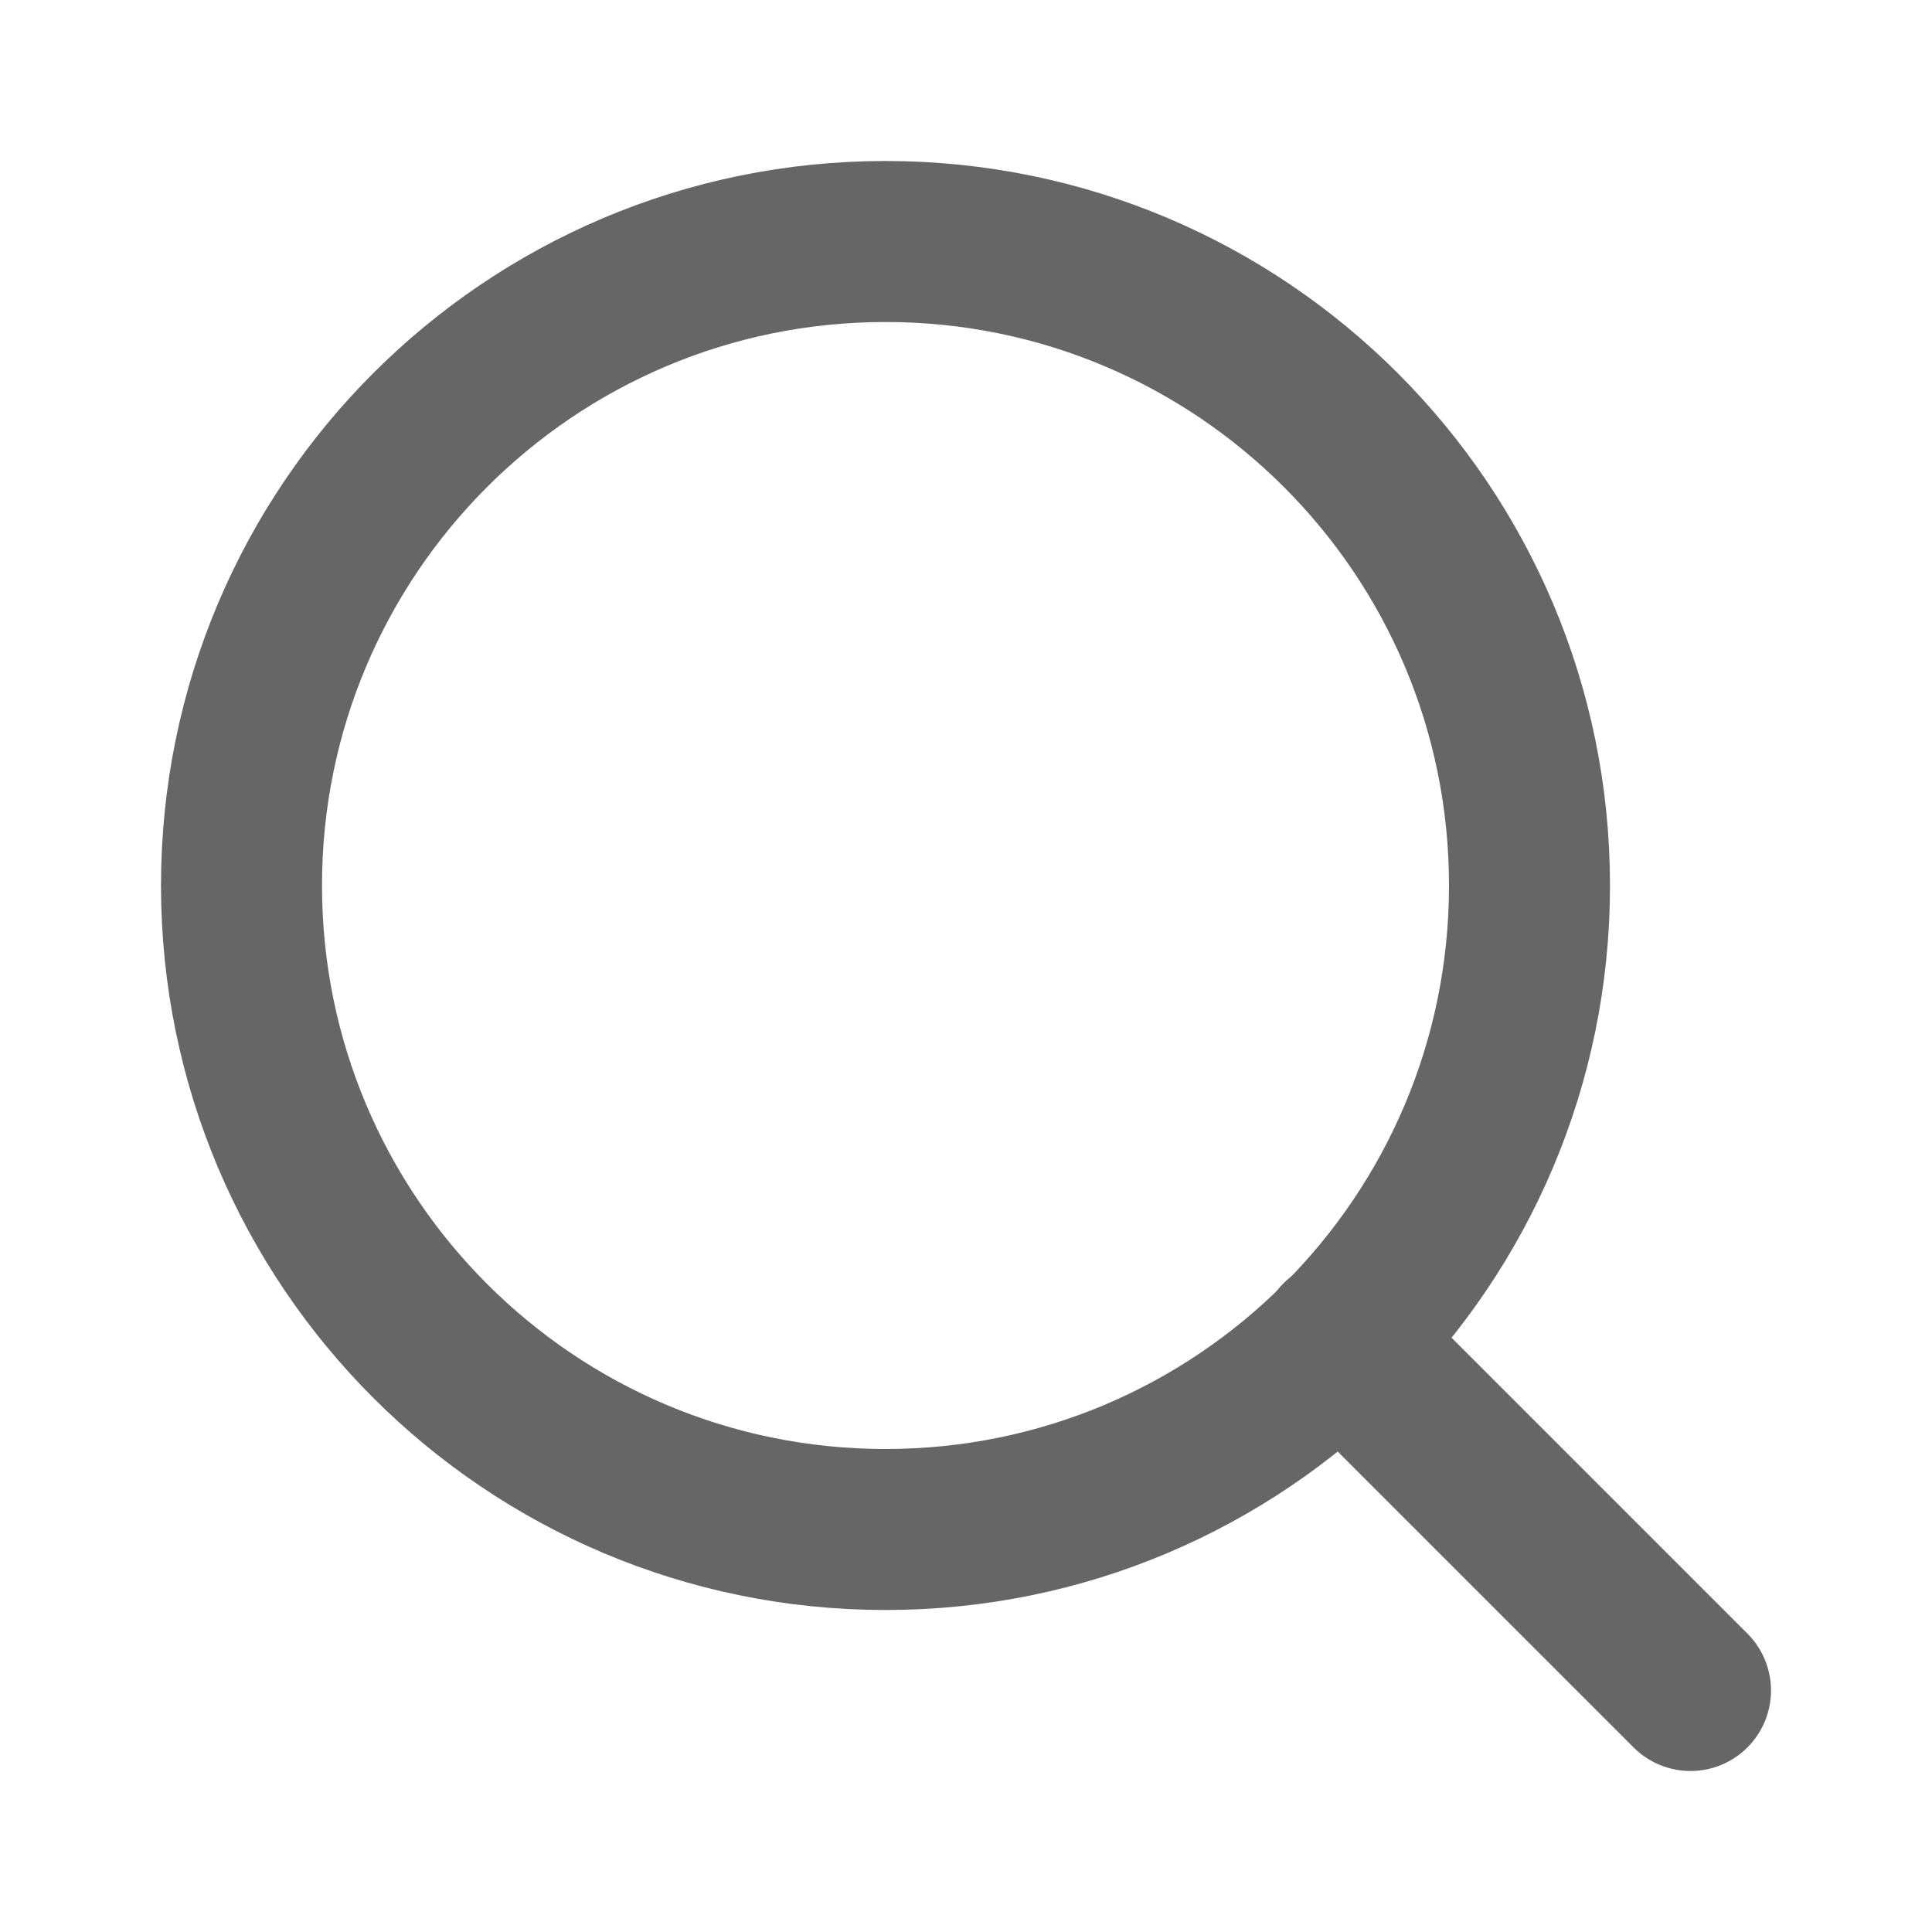
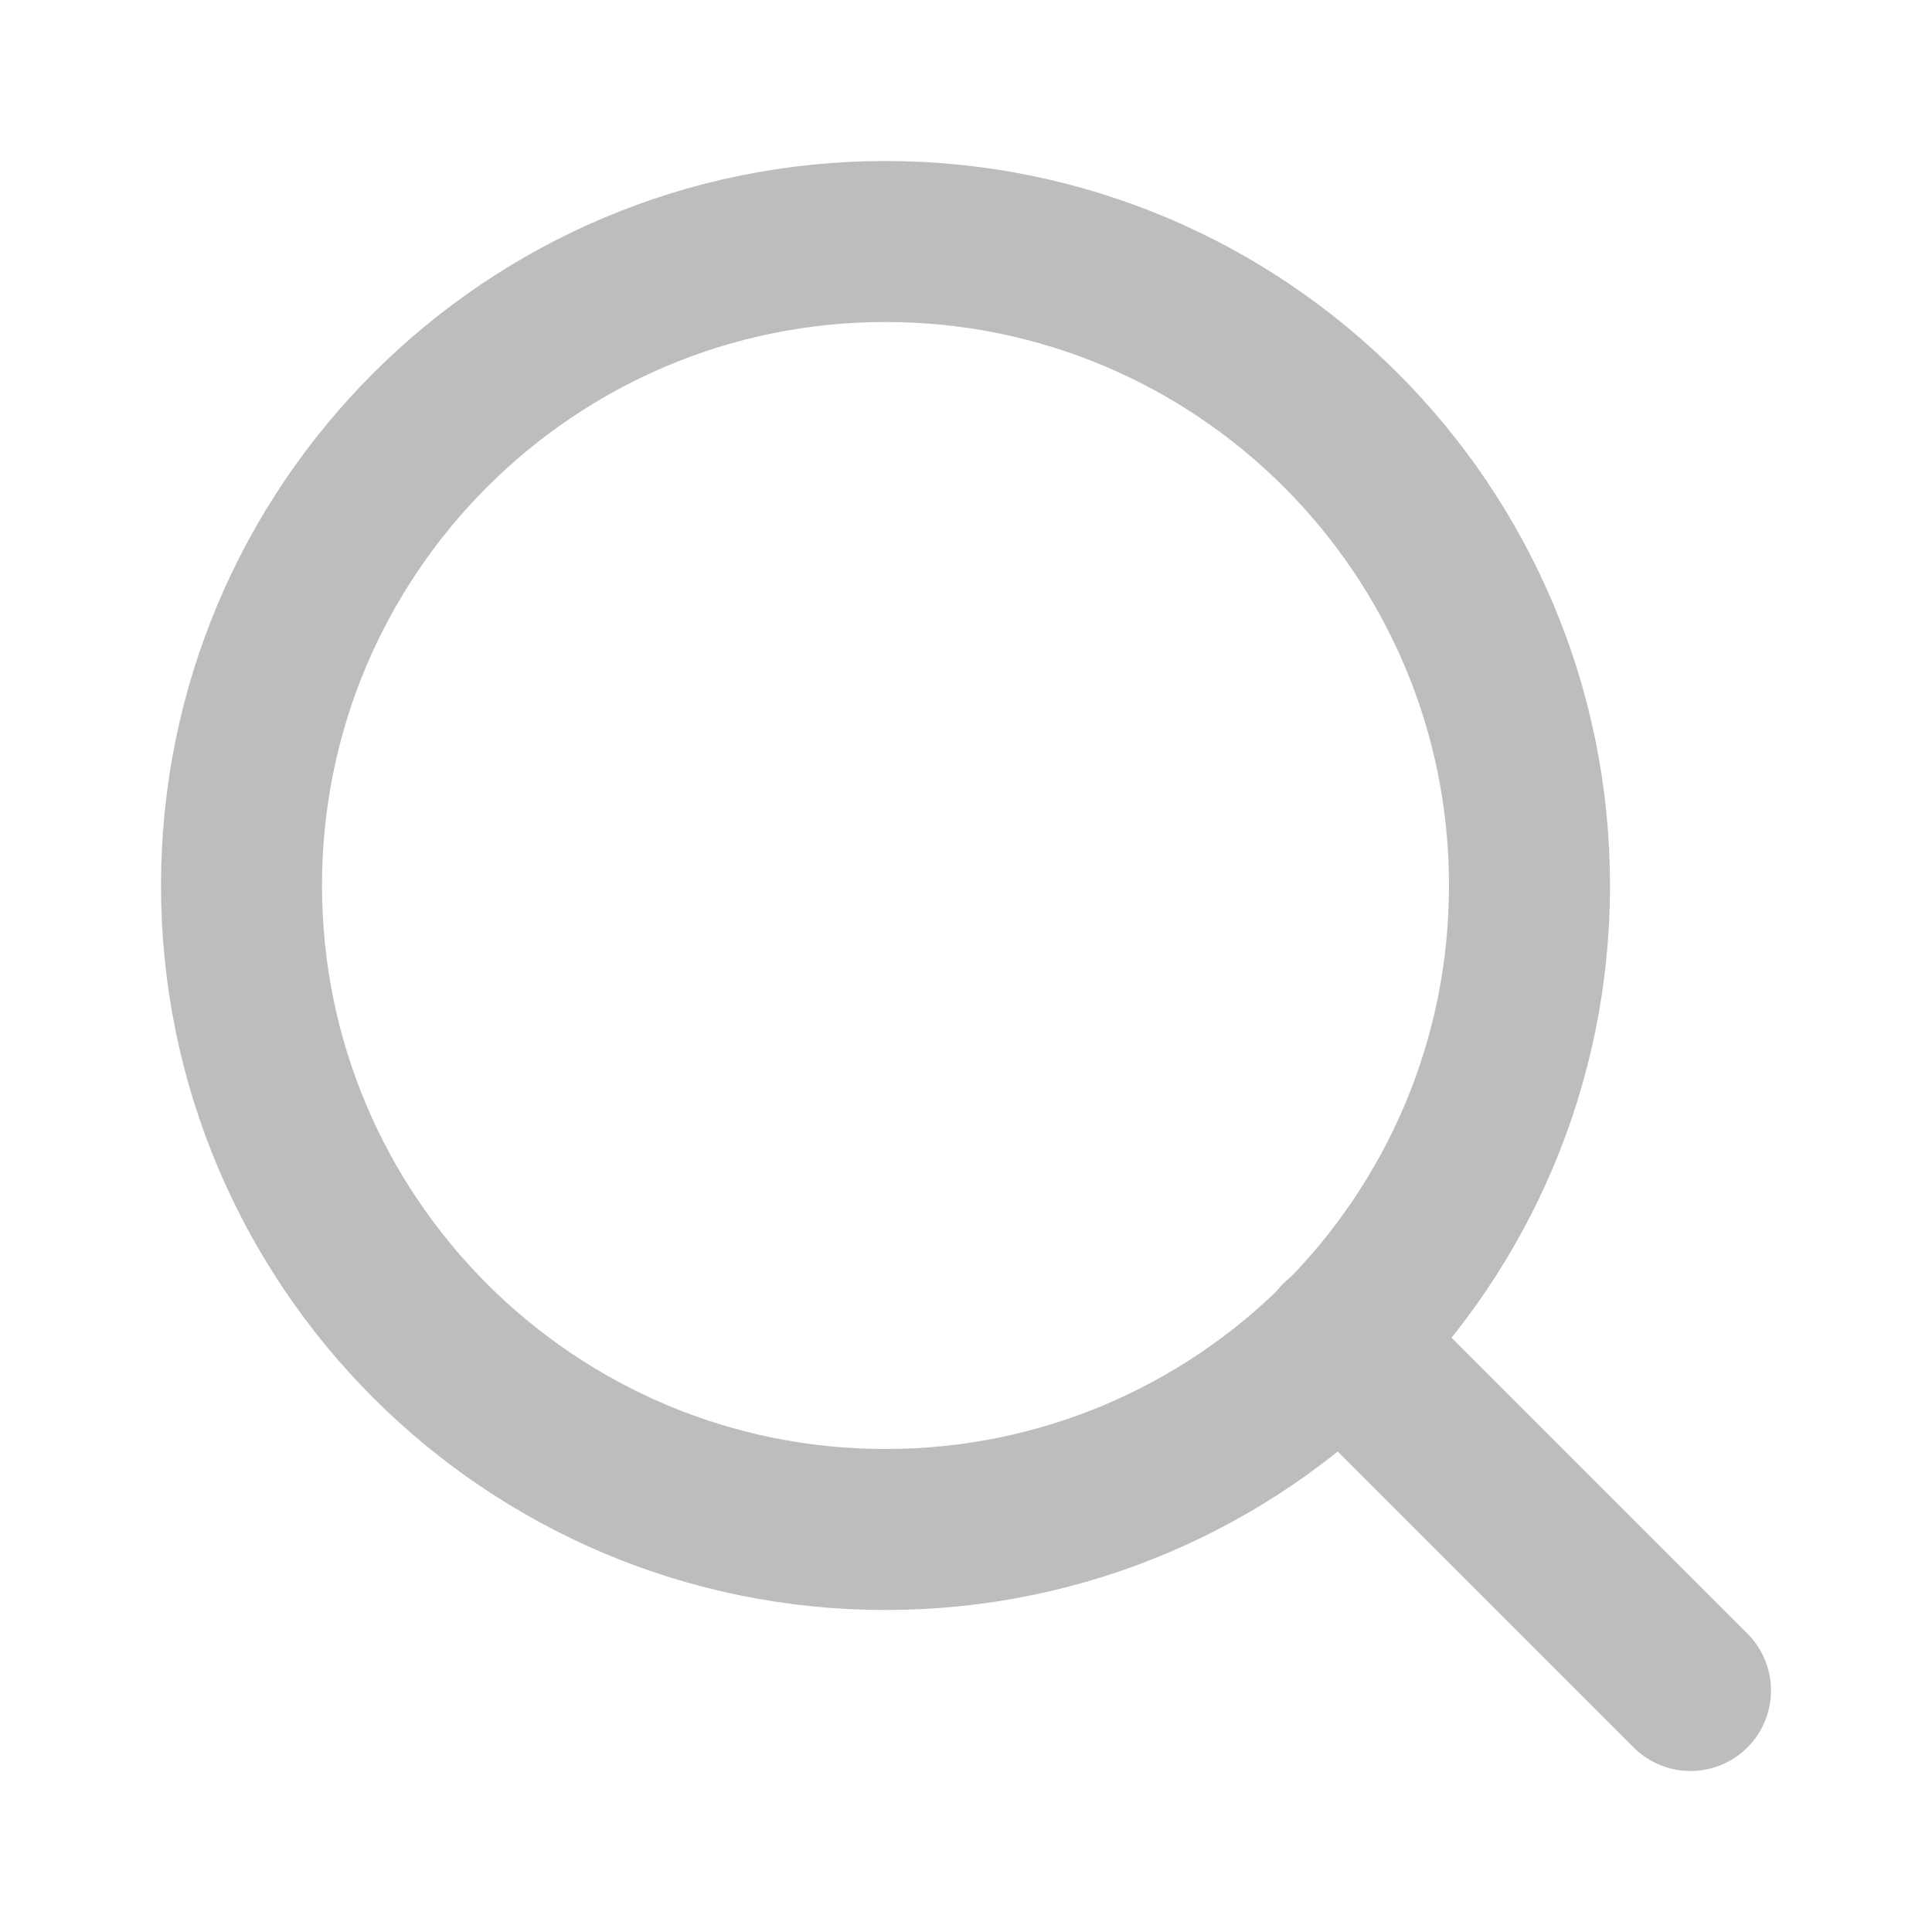
<svg xmlns="http://www.w3.org/2000/svg" width="24" height="24" viewBox="0 0 24 24" fill="none">
-   <path d="M11 19C15.418 19 19 15.418 19 11C19 6.582 15.418 3 11 3C6.582 3 3 6.582 3 11C3 15.418 6.582 19 11 19Z" stroke="#666666" stroke-width="2" stroke-linecap="round" stroke-linejoin="round" />
-   <path d="M21 21L16.65 16.65" stroke="#666666" stroke-width="2" stroke-linecap="round" stroke-linejoin="round" />
+   <path d="M11 19C15.418 19 19 15.418 19 11C19 6.582 15.418 3 11 3C6.582 3 3 6.582 3 11C3 15.418 6.582 19 11 19Z" stroke="#BDBDBD" stroke-width="2" stroke-linecap="round" stroke-linejoin="round" />
+   <path d="M21 21L16.65 16.65" stroke="#BDBDBD" stroke-width="2" stroke-linecap="round" stroke-linejoin="round" />
</svg>
